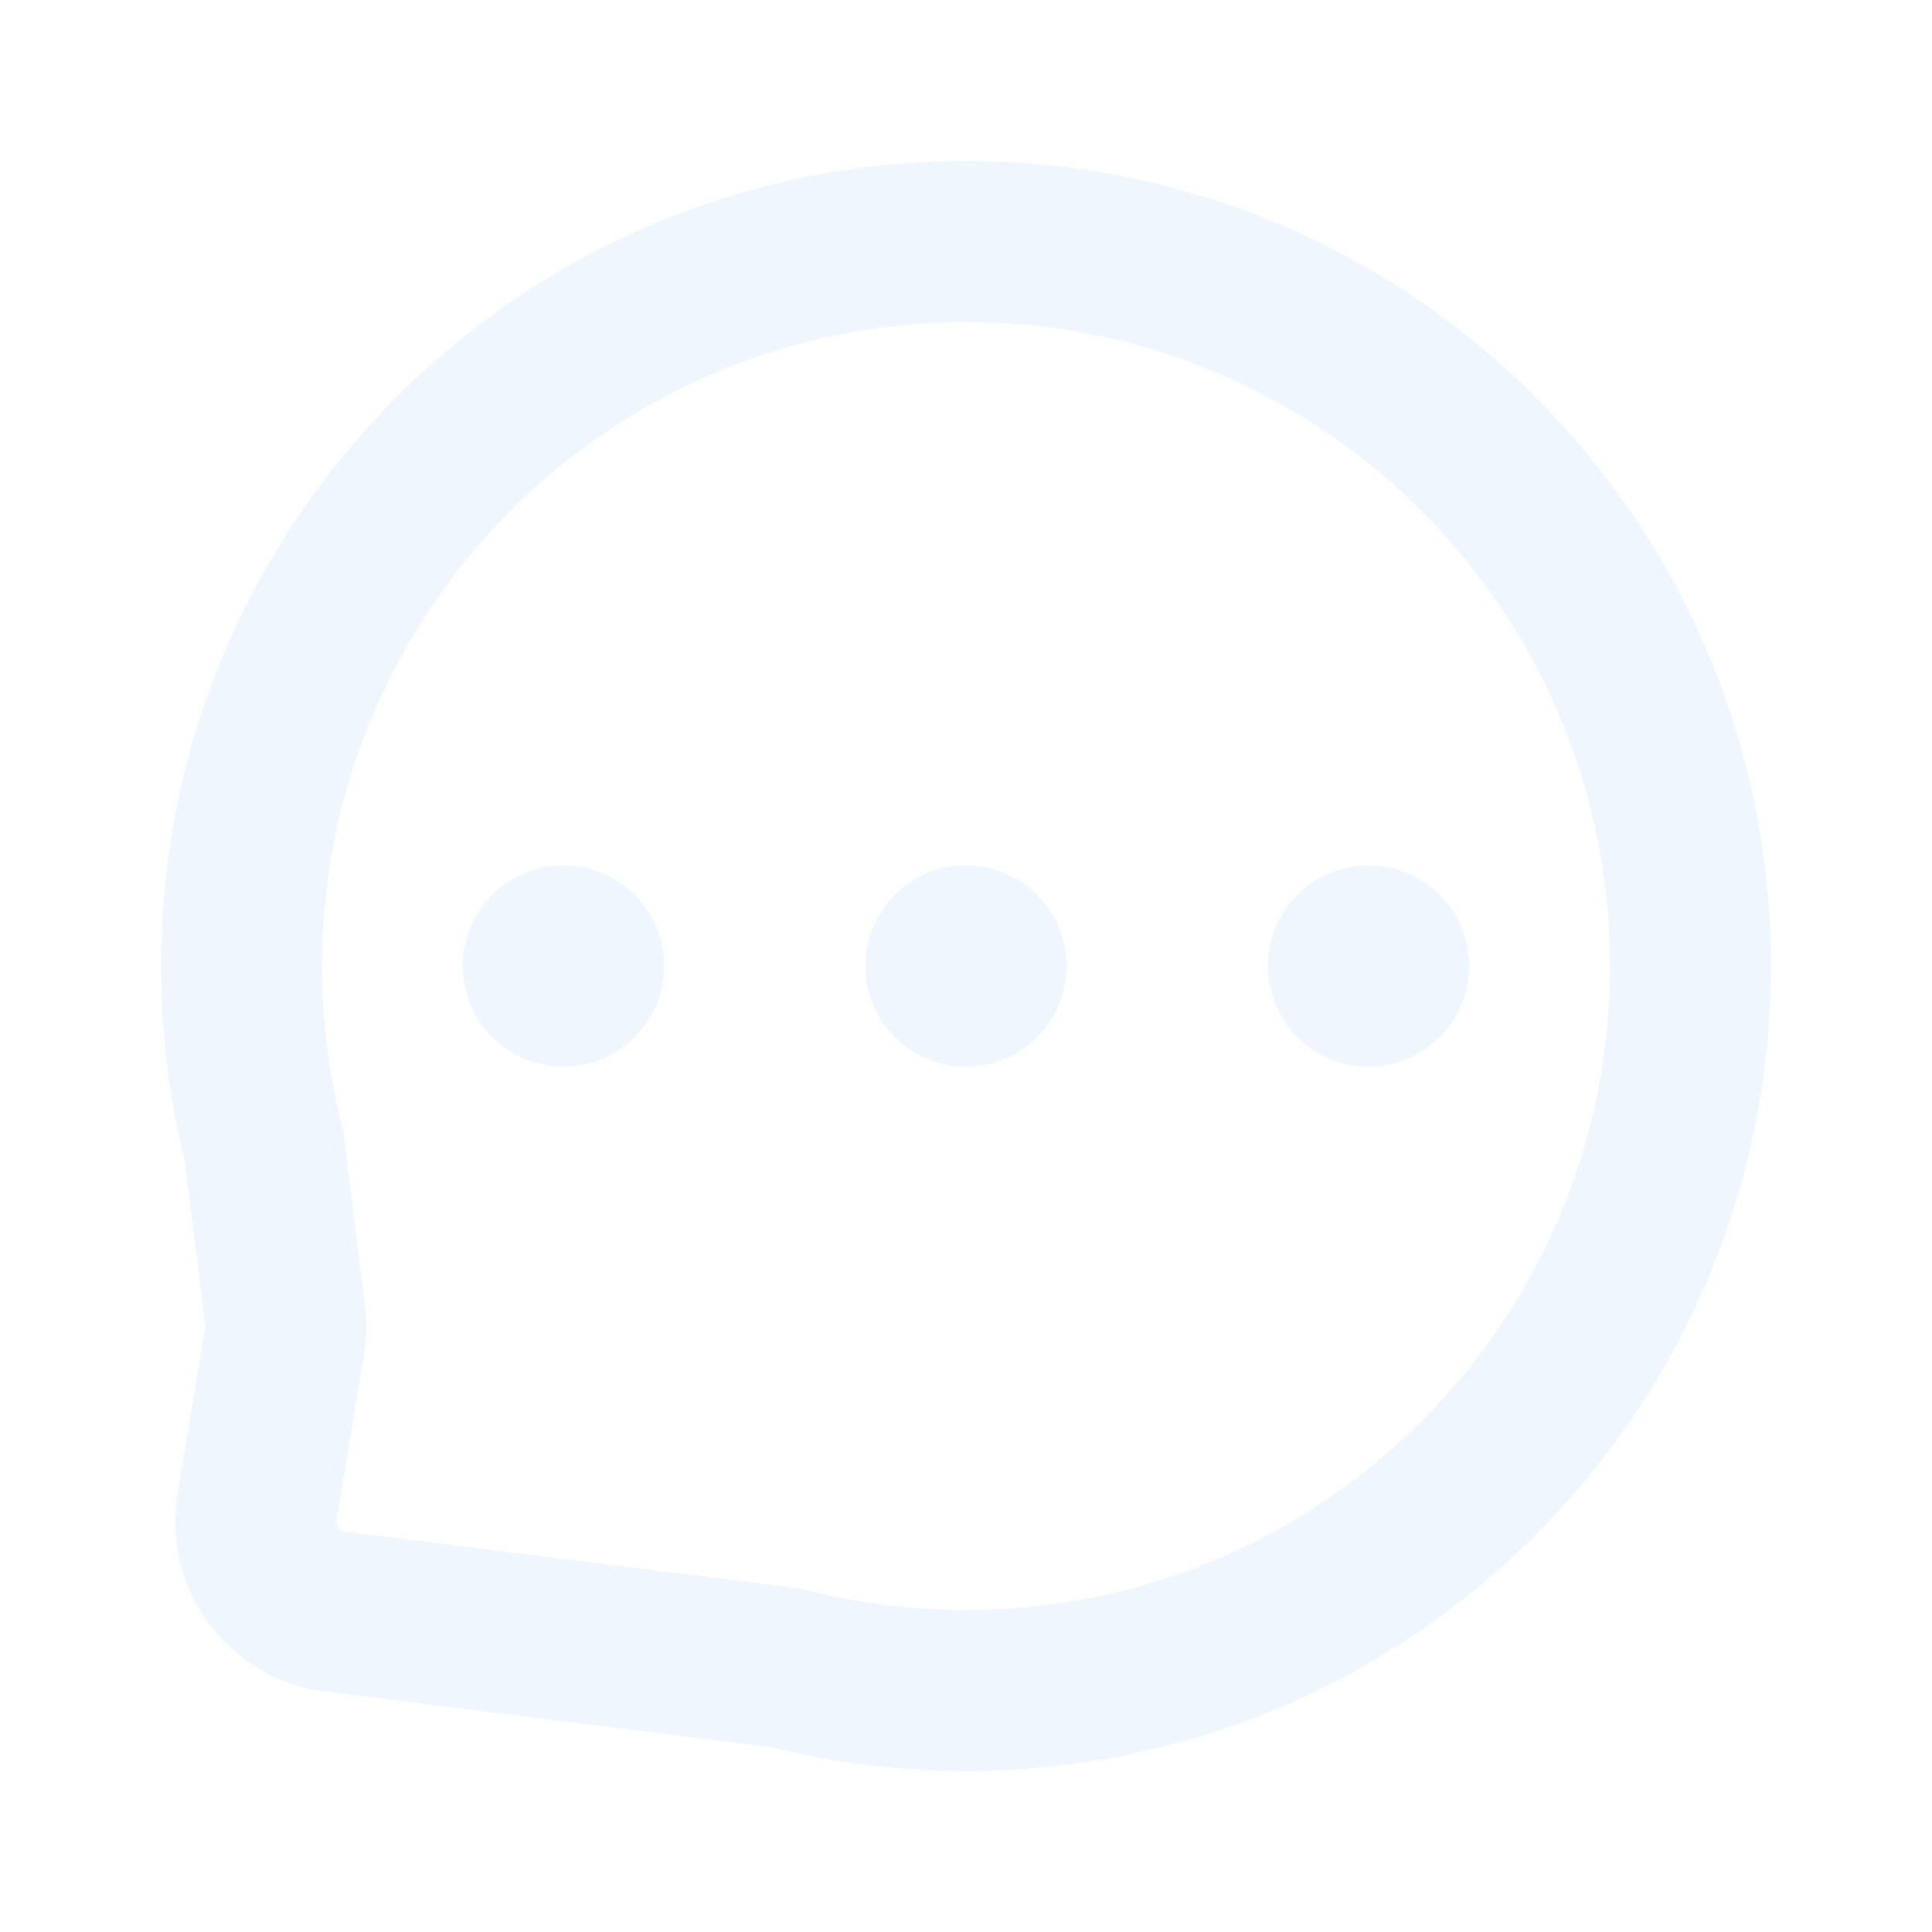
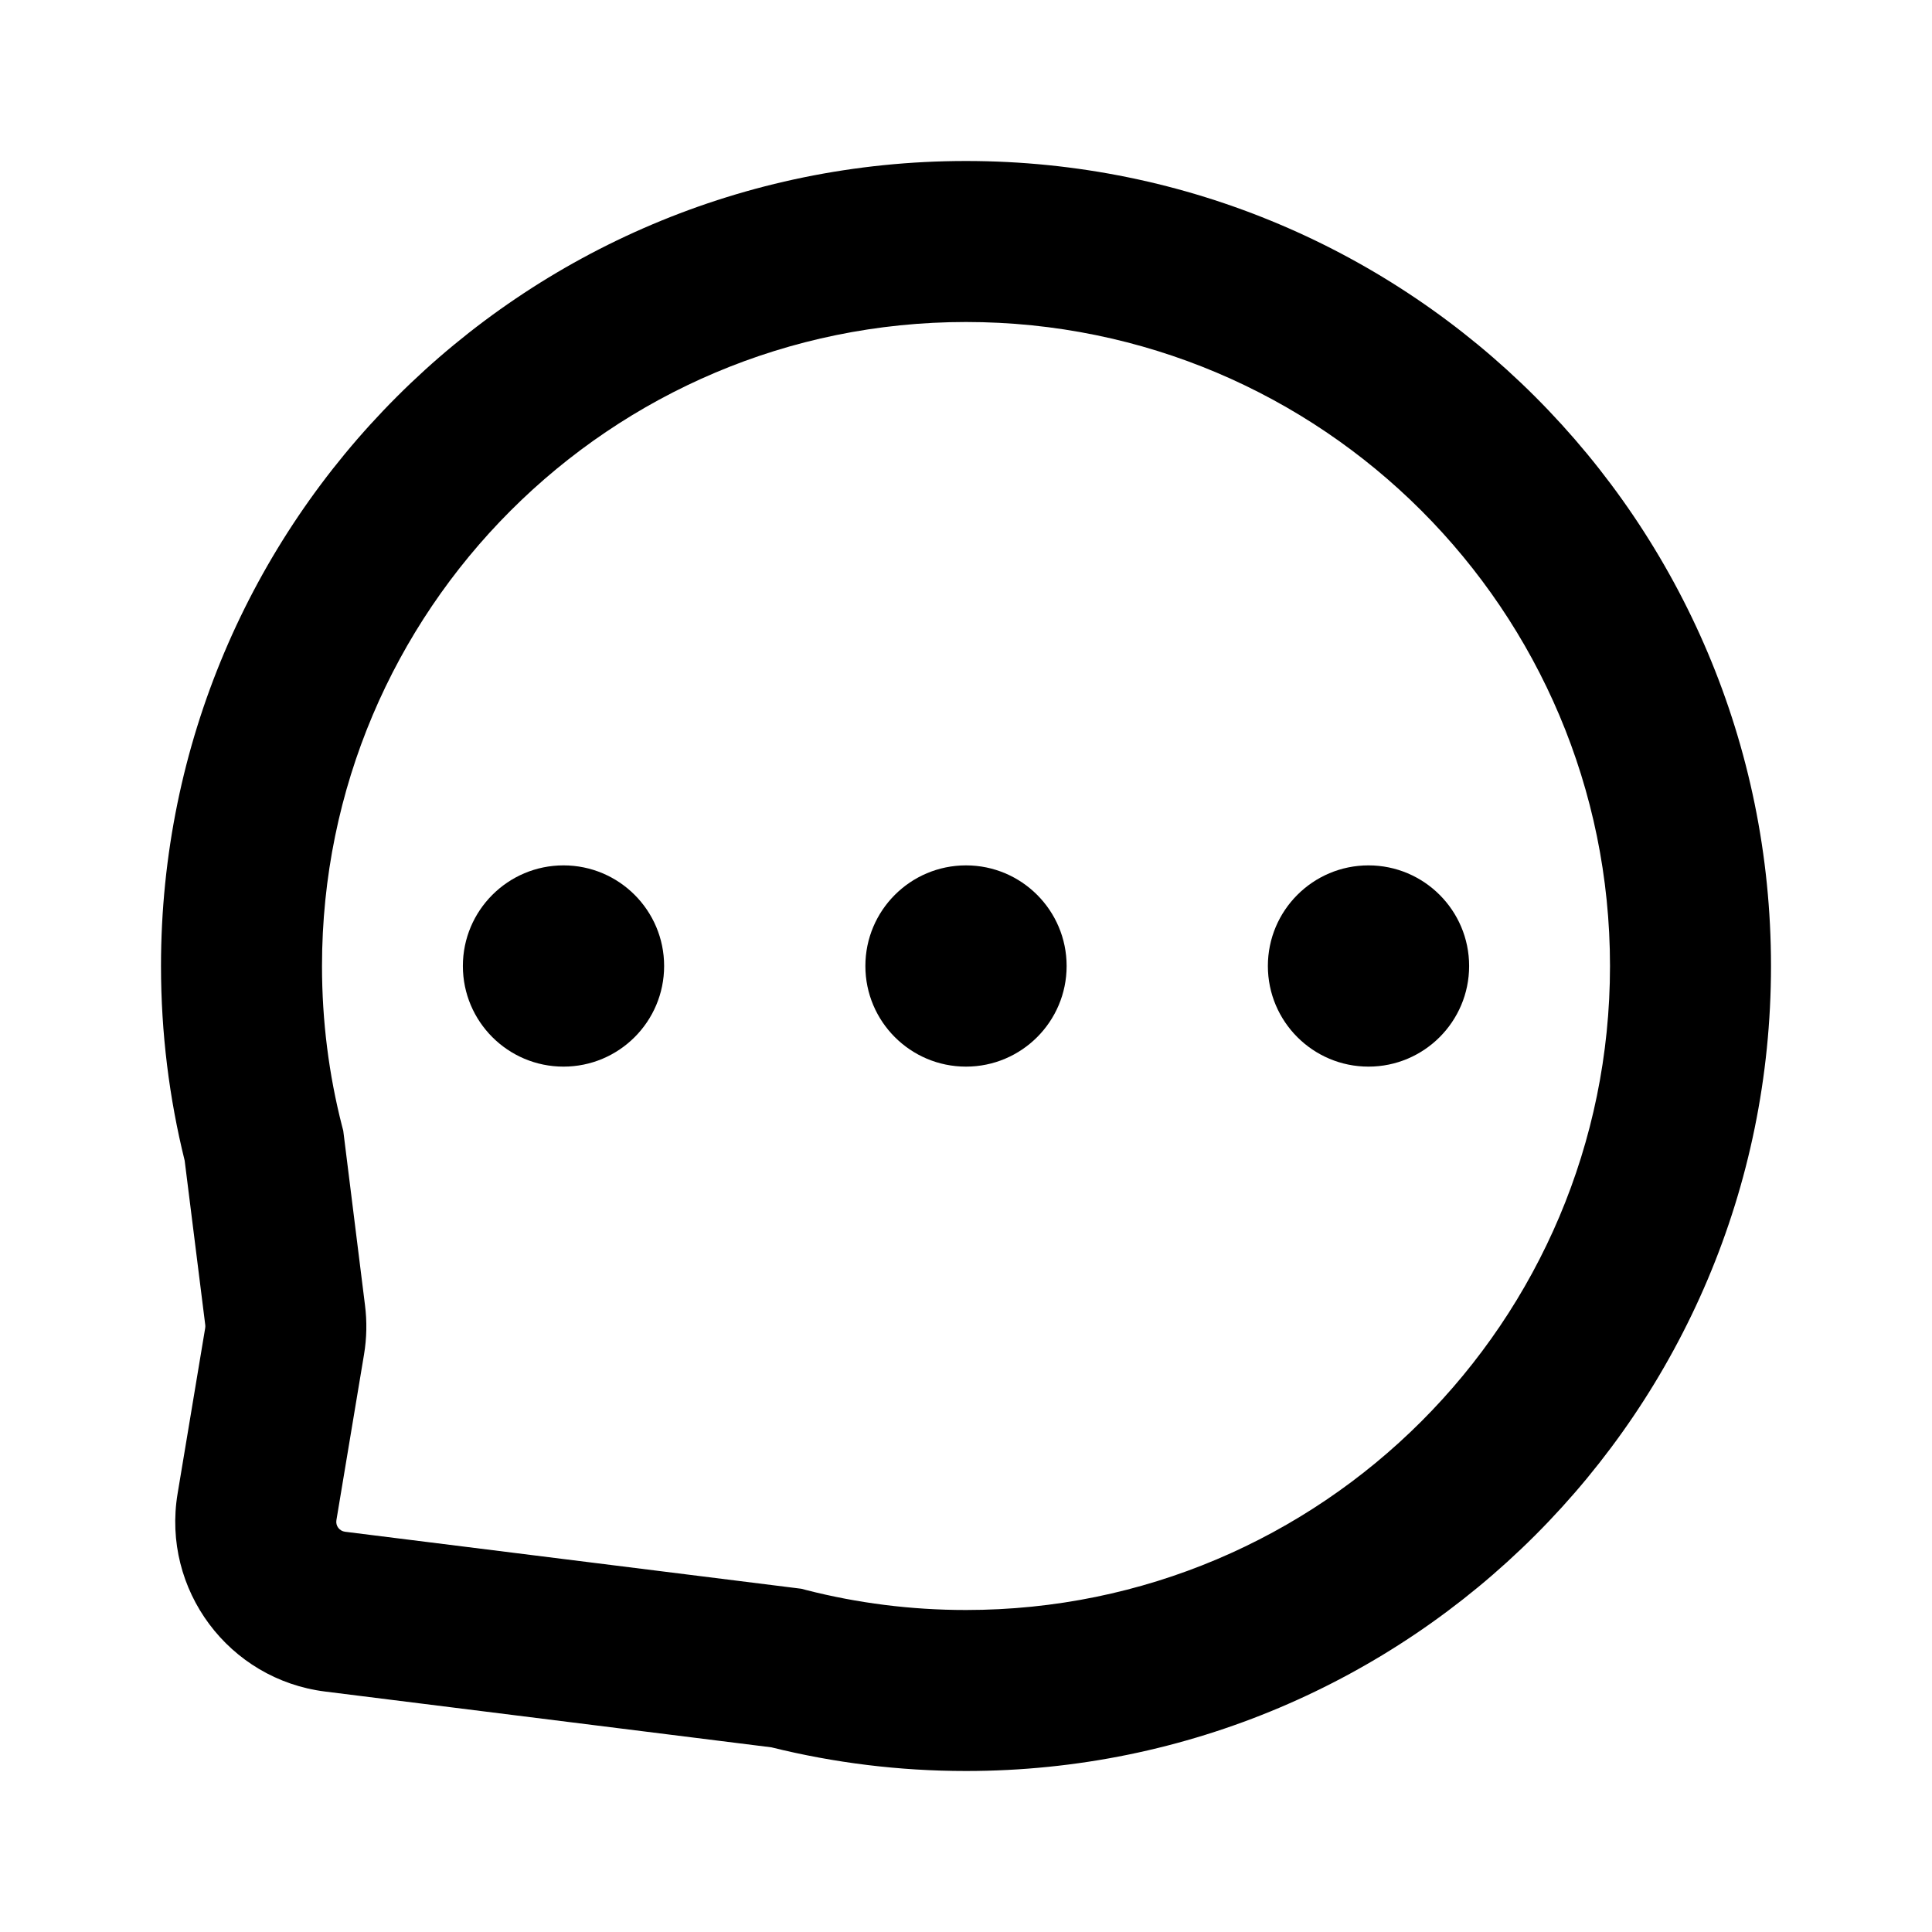
- <svg xmlns="http://www.w3.org/2000/svg" width="24" height="24" viewBox="0 0 24 24" fill="none">
+ <svg xmlns="http://www.w3.org/2000/svg" width="24" height="24" viewBox="0 0 24 24">
  <g id="icon / chat-alt">
    <g id="icon">
-       <path d="M15.75 12C15.75 12.69 16.31 13.25 17 13.25C17.69 13.25 18.25 12.69 18.25 12C18.25 11.31 17.69 10.75 17 10.75C16.31 10.75 15.75 11.31 15.75 12Z" fill="#F0F6FE" />
-       <path d="M12 13.25C11.31 13.25 10.75 12.69 10.75 12C10.75 11.31 11.31 10.75 12 10.75C12.69 10.75 13.25 11.31 13.25 12C13.25 12.69 12.69 13.25 12 13.25Z" fill="#F0F6FE" />
-       <path d="M5.75 12C5.75 12.69 6.31 13.25 7 13.25C7.69 13.25 8.25 12.69 8.25 12C8.25 11.31 7.69 10.75 7 10.75C6.31 10.75 5.75 11.31 5.75 12Z" fill="#F0F6FE" />
-       <path fill-rule="evenodd" clip-rule="evenodd" d="M12 2C6.477 2 2 6.477 2 12C2 12.832 2.102 13.642 2.294 14.417L2.55 16.461C2.551 16.473 2.551 16.485 2.549 16.497L2.206 18.555C2.008 19.746 2.84 20.863 4.039 21.013L9.583 21.706C10.358 21.898 11.168 22 12 22C17.523 22 22 17.523 22 12C22 6.477 17.523 2 12 2ZM4 12C4 7.582 7.582 4 12 4C16.418 4 20 7.582 20 12C20 16.418 16.418 20 12 20C11.313 20 10.649 19.914 10.015 19.752L9.954 19.736L4.287 19.028C4.216 19.019 4.167 18.954 4.179 18.884L4.522 16.826C4.556 16.623 4.56 16.417 4.534 16.213L4.264 14.046L4.248 13.985C4.086 13.351 4 12.687 4 12Z" fill="#F0F6FE" />
+       <path d="M15.75 12C15.75 12.69 16.31 13.25 17 13.25C17.69 13.25 18.25 12.69 18.25 12C18.25 11.31 17.69 10.75 17 10.75C16.31 10.75 15.75 11.31 15.75 12Z" />
+       <path d="M12 13.25C11.31 13.25 10.75 12.69 10.75 12C10.75 11.31 11.31 10.75 12 10.75C12.69 10.75 13.25 11.31 13.25 12C13.25 12.69 12.69 13.25 12 13.25Z" />
+       <path d="M5.75 12C5.75 12.69 6.31 13.25 7 13.25C7.69 13.25 8.25 12.69 8.25 12C8.25 11.31 7.69 10.75 7 10.75C6.31 10.75 5.75 11.31 5.75 12Z" />
+       <path fill-rule="evenodd" clip-rule="evenodd" d="M12 2C6.477 2 2 6.477 2 12C2 12.832 2.102 13.642 2.294 14.417L2.55 16.461C2.551 16.473 2.551 16.485 2.549 16.497L2.206 18.555C2.008 19.746 2.84 20.863 4.039 21.013L9.583 21.706C10.358 21.898 11.168 22 12 22C17.523 22 22 17.523 22 12C22 6.477 17.523 2 12 2ZM4 12C4 7.582 7.582 4 12 4C16.418 4 20 7.582 20 12C20 16.418 16.418 20 12 20C11.313 20 10.649 19.914 10.015 19.752L9.954 19.736L4.287 19.028C4.216 19.019 4.167 18.954 4.179 18.884L4.522 16.826C4.556 16.623 4.56 16.417 4.534 16.213L4.264 14.046L4.248 13.985C4.086 13.351 4 12.687 4 12Z" />
    </g>
  </g>
</svg>
